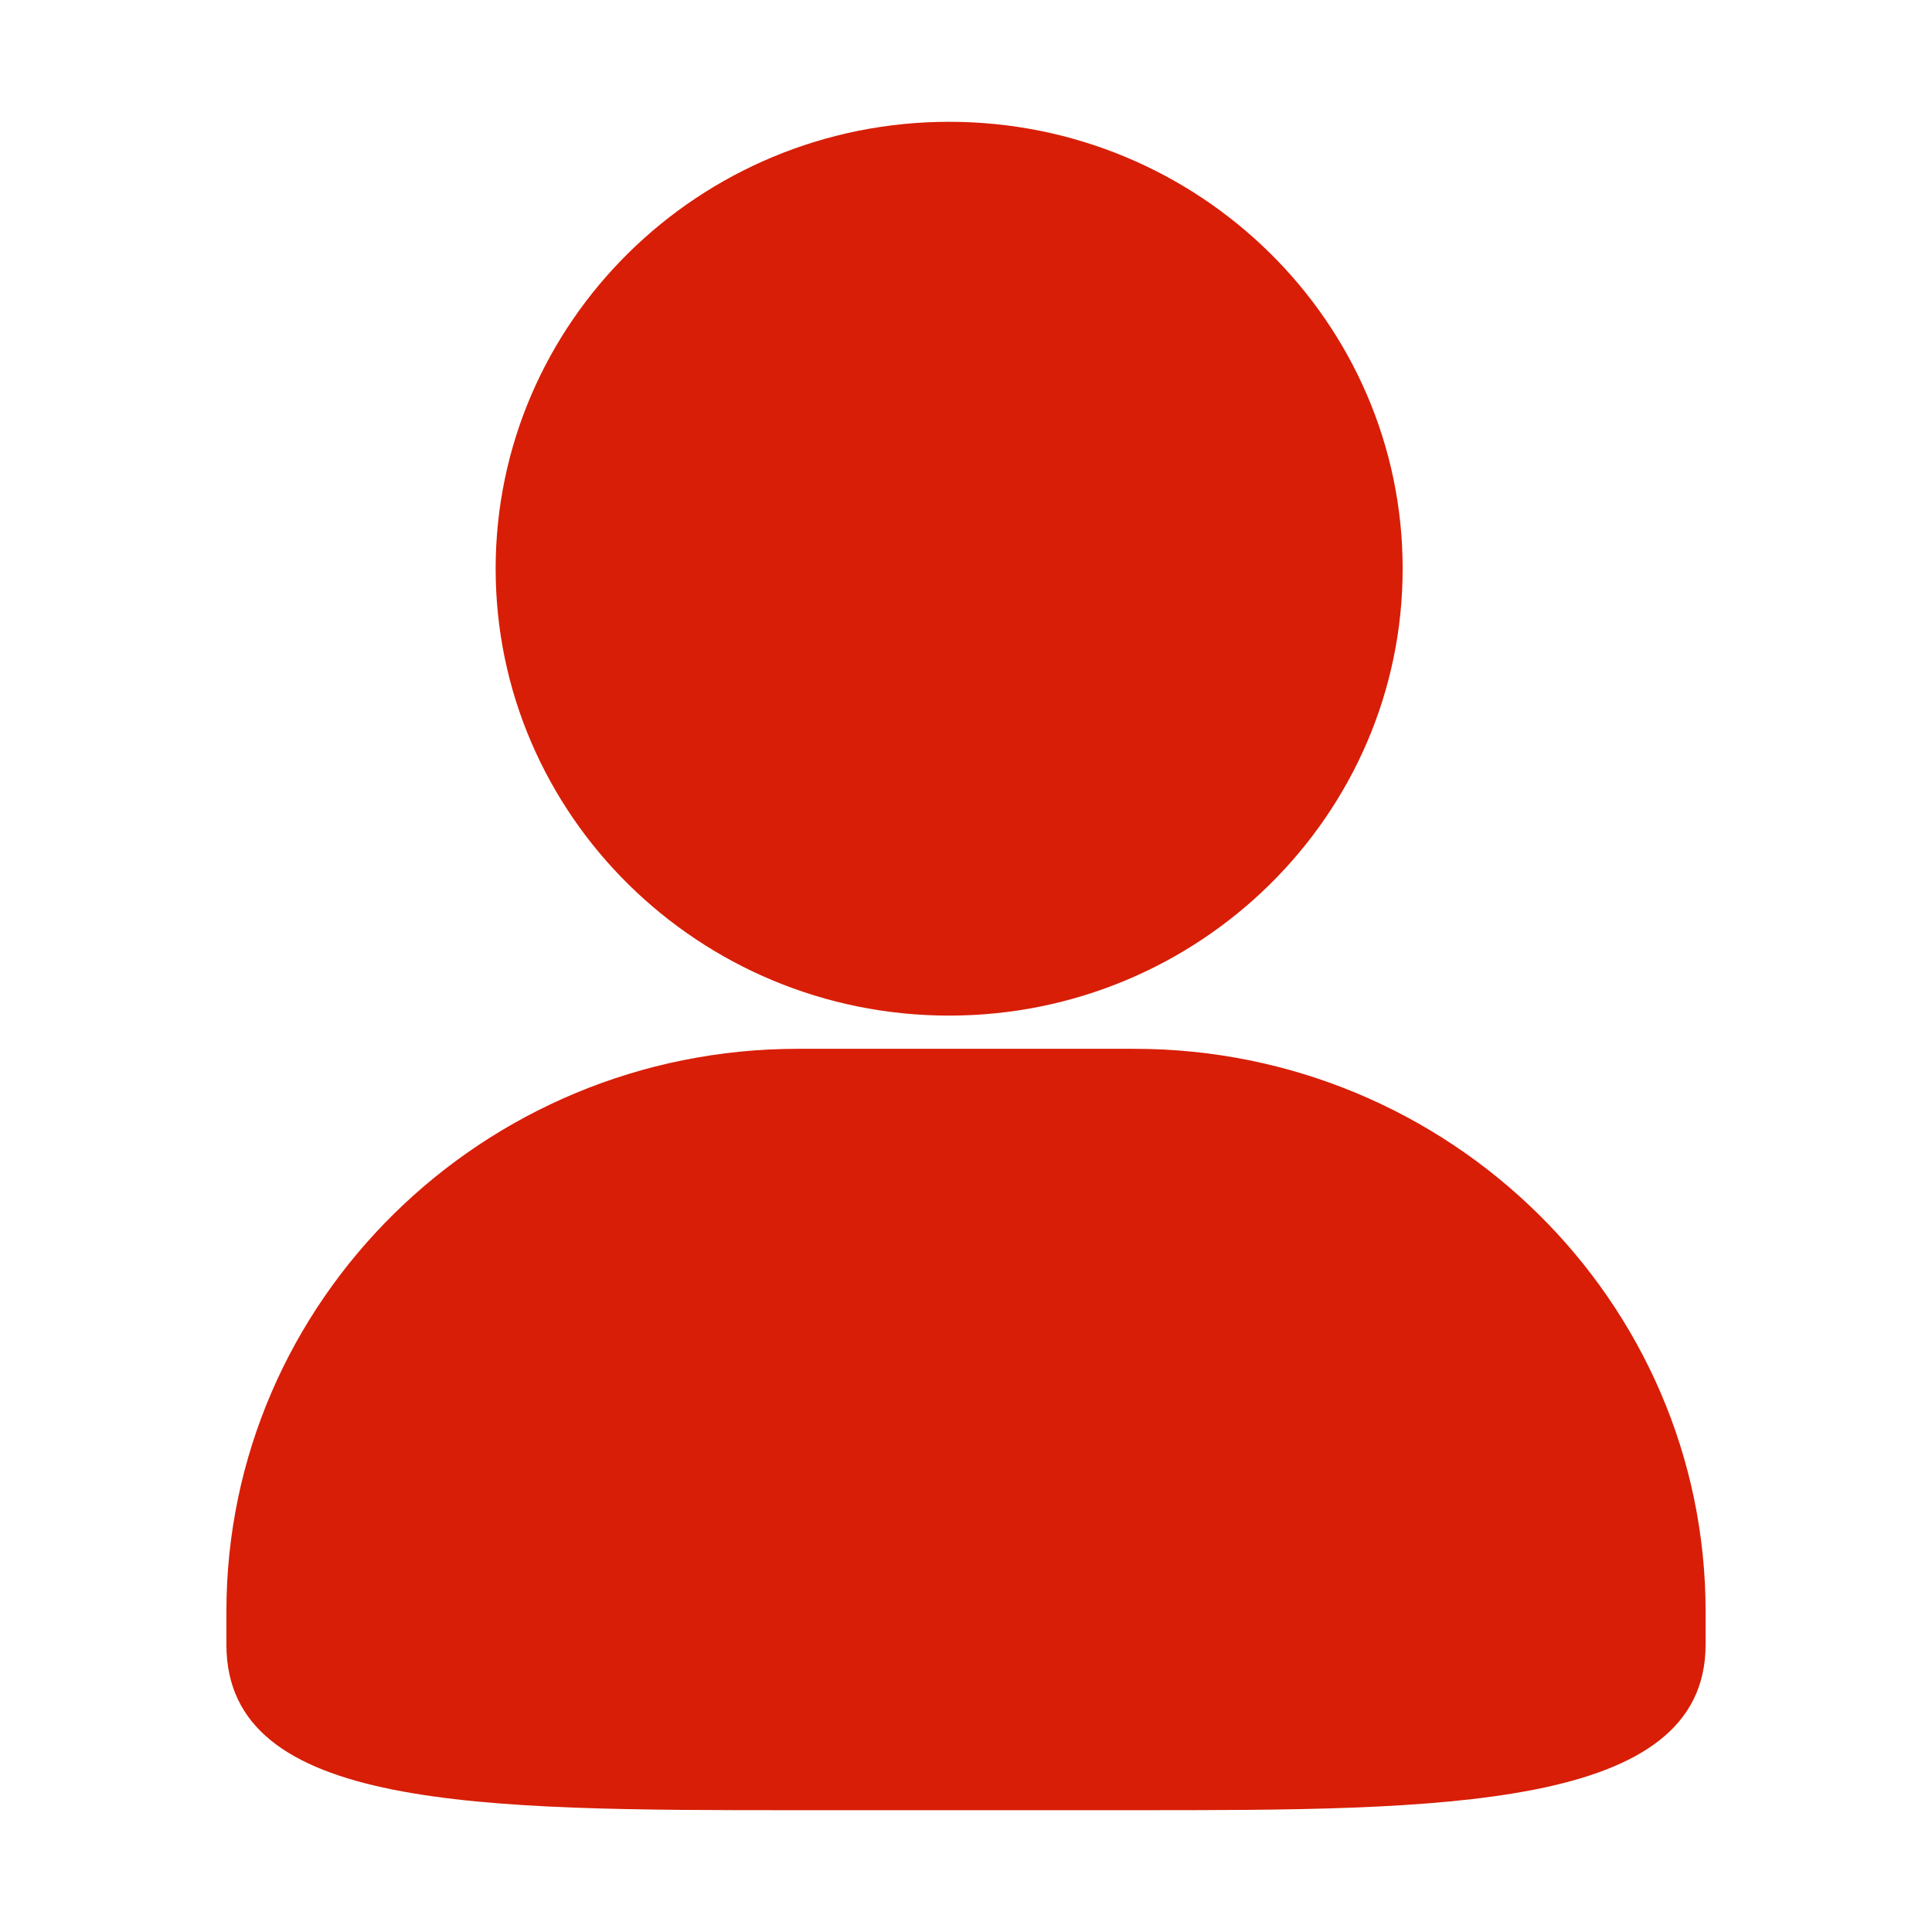
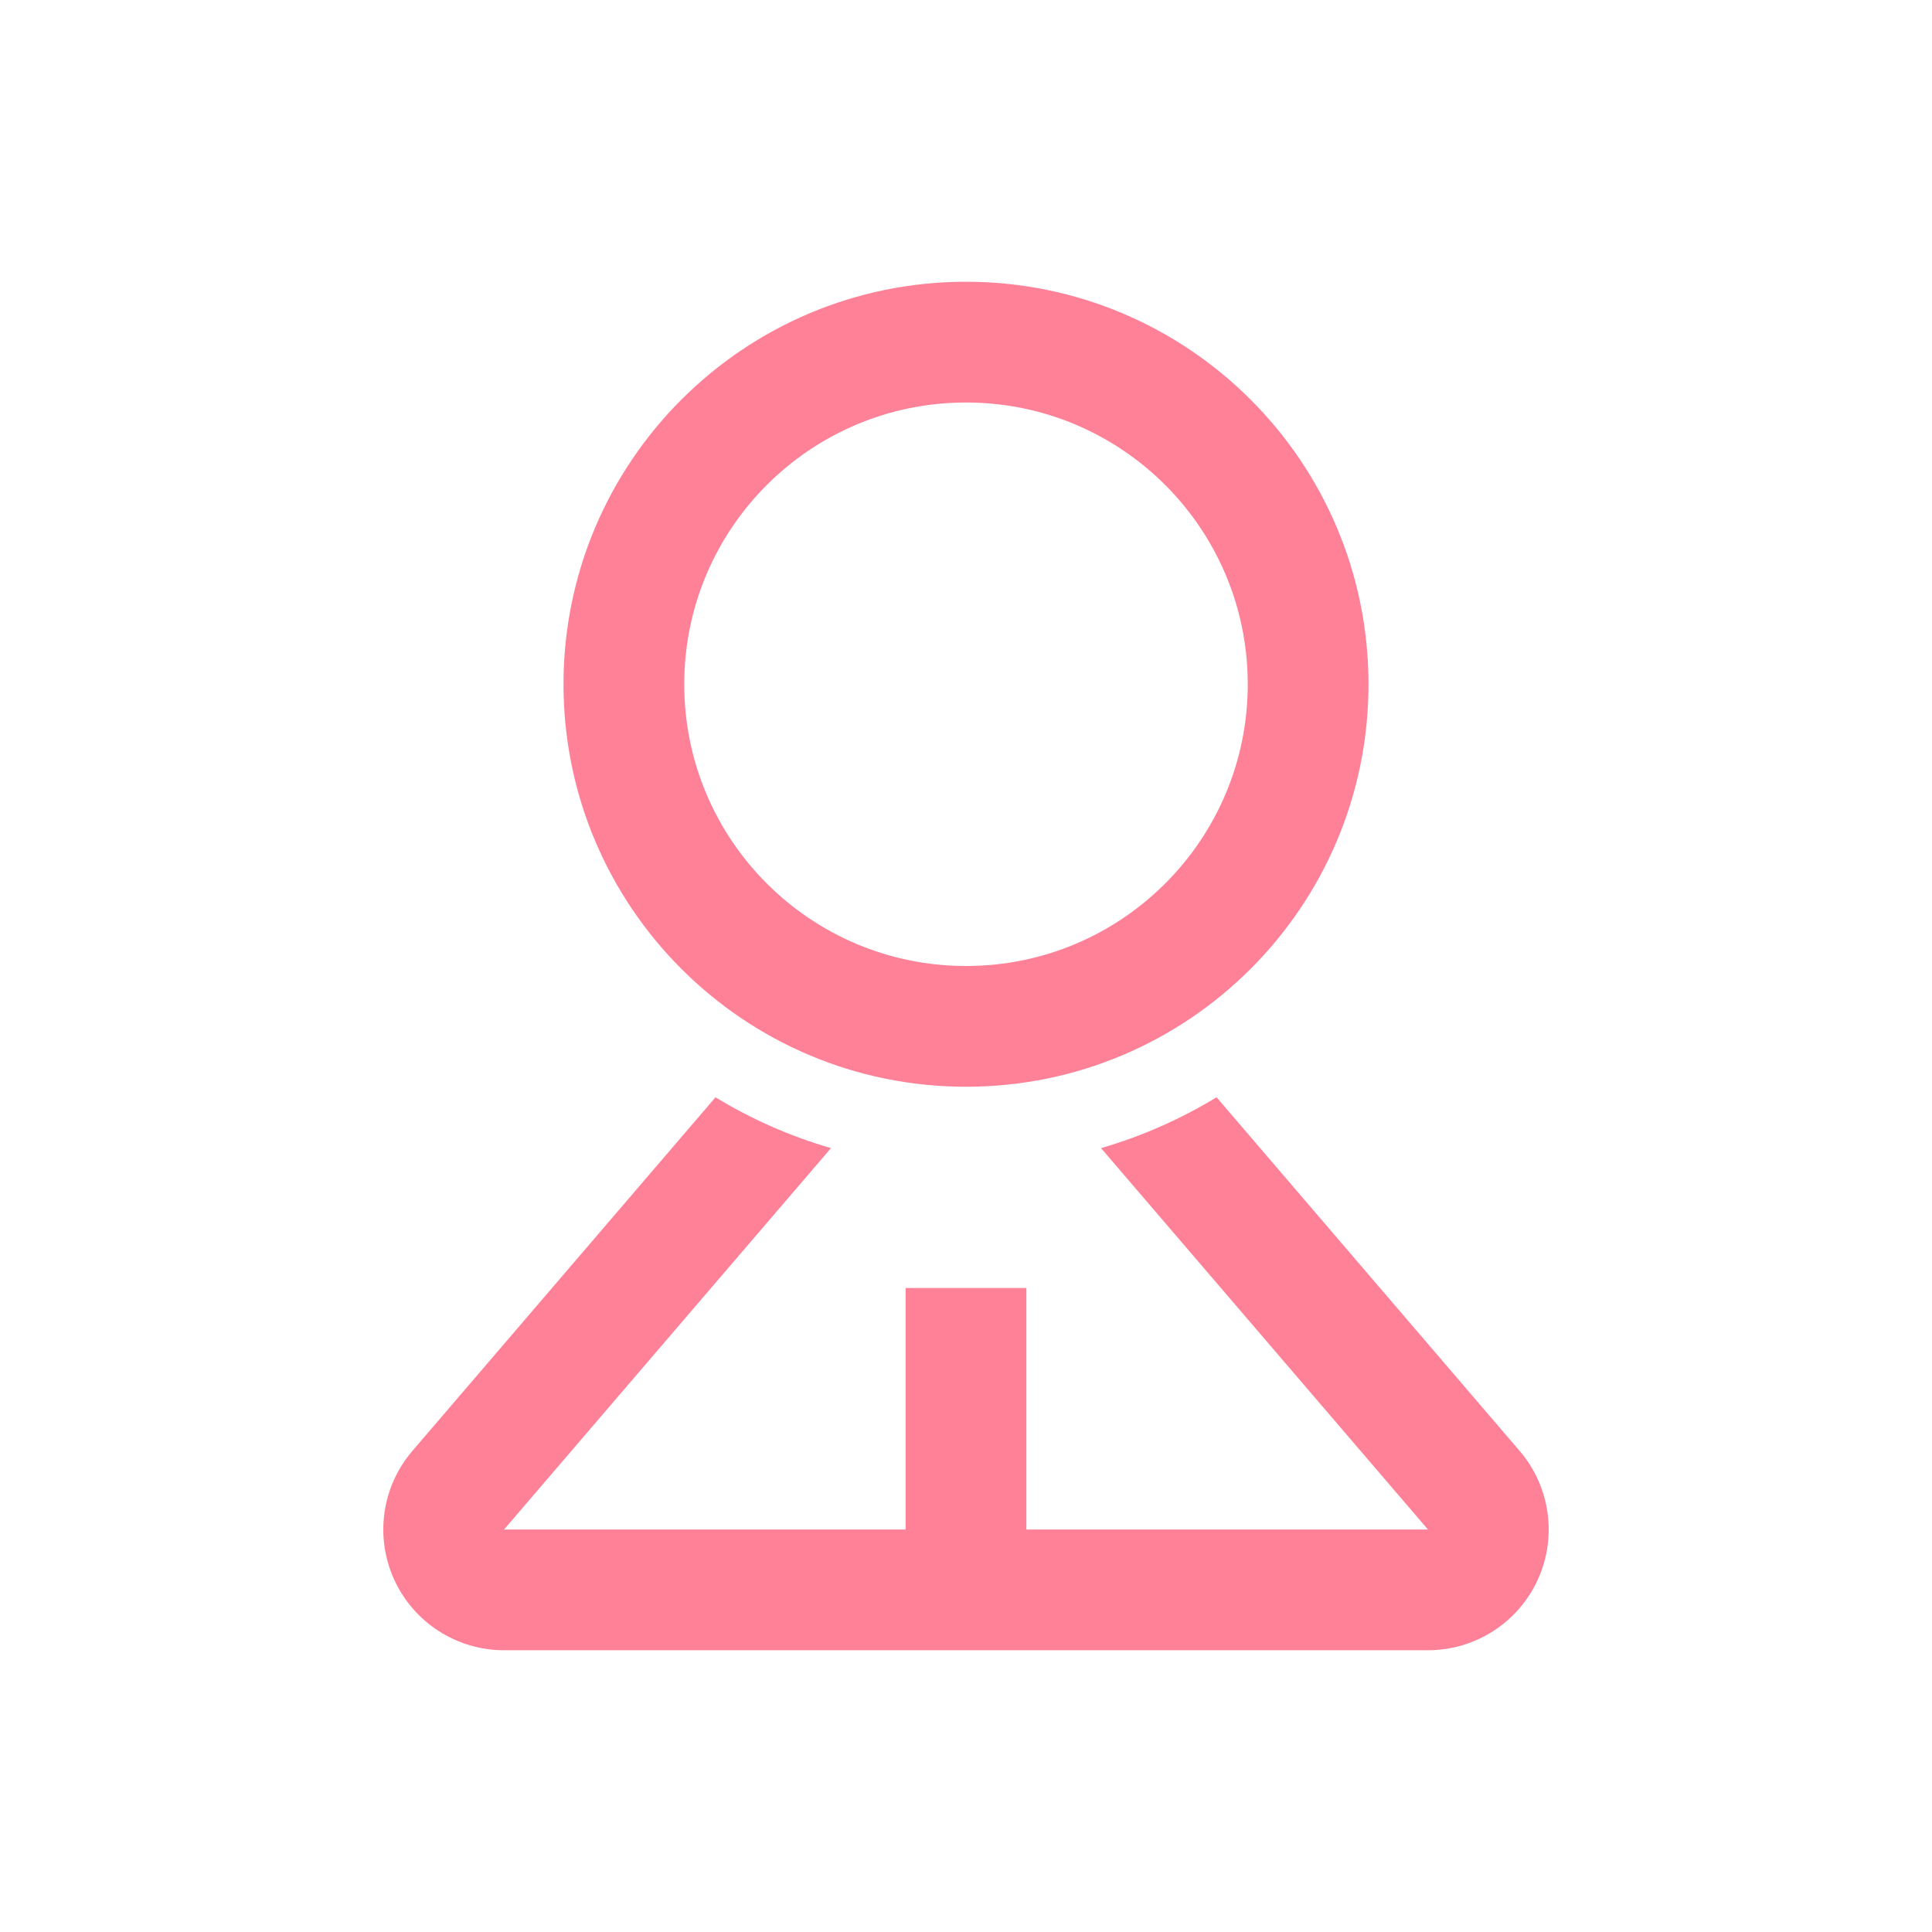
- <svg xmlns="http://www.w3.org/2000/svg" t="1594129641093" class="icon" viewBox="0 0 1024 1024" version="1.1" p-id="1094" width="200" height="200">
+ <svg xmlns="http://www.w3.org/2000/svg" t="1595340421425" class="icon" viewBox="0 0 1024 1024" version="1.1" p-id="6965" width="200" height="200">
  <defs>
    <style type="text/css" />
  </defs>
-   <path d="M601.188 959.443H422.817c-169.191 0-302.817 0-302.817-87.754v-17.554c0-164.461 135.861-298.241 302.818-298.241H601.183c166.956 0 302.823 133.78 302.823 298.241v17.554c-0.031 87.754-140.377 87.754-302.818 87.754z m-98.118-421.154c-132.568 0-240.366-106.264-240.366-236.885 0-130.614 107.803-236.848 240.366-236.848s240.366 106.233 240.366 236.848c0 130.62-107.829 236.885-240.366 236.885z" p-id="1095" fill="#d81e06" />
+   <path d="M644.8 581.568l160.64 187.456A64 64 0 0 1 756.843 874.667H267.157a64 64 0 0 1-48.597-105.643l160.661-187.435c18.923 11.52 39.467 20.629 61.205 26.944L267.157 810.667H480v-128h64v128h212.843l-173.269-202.133a254.613 254.613 0 0 0 61.227-26.965zM512 149.333c117.824 0 213.333 95.509 213.333 213.333s-95.509 213.333-213.333 213.333-213.333-95.509-213.333-213.333S394.176 149.333 512 149.333z m0 64a149.333 149.333 0 1 0 0 298.667 149.333 149.333 0 0 0 0-298.667z" p-id="6966" fill="#ff8198" />
</svg>
